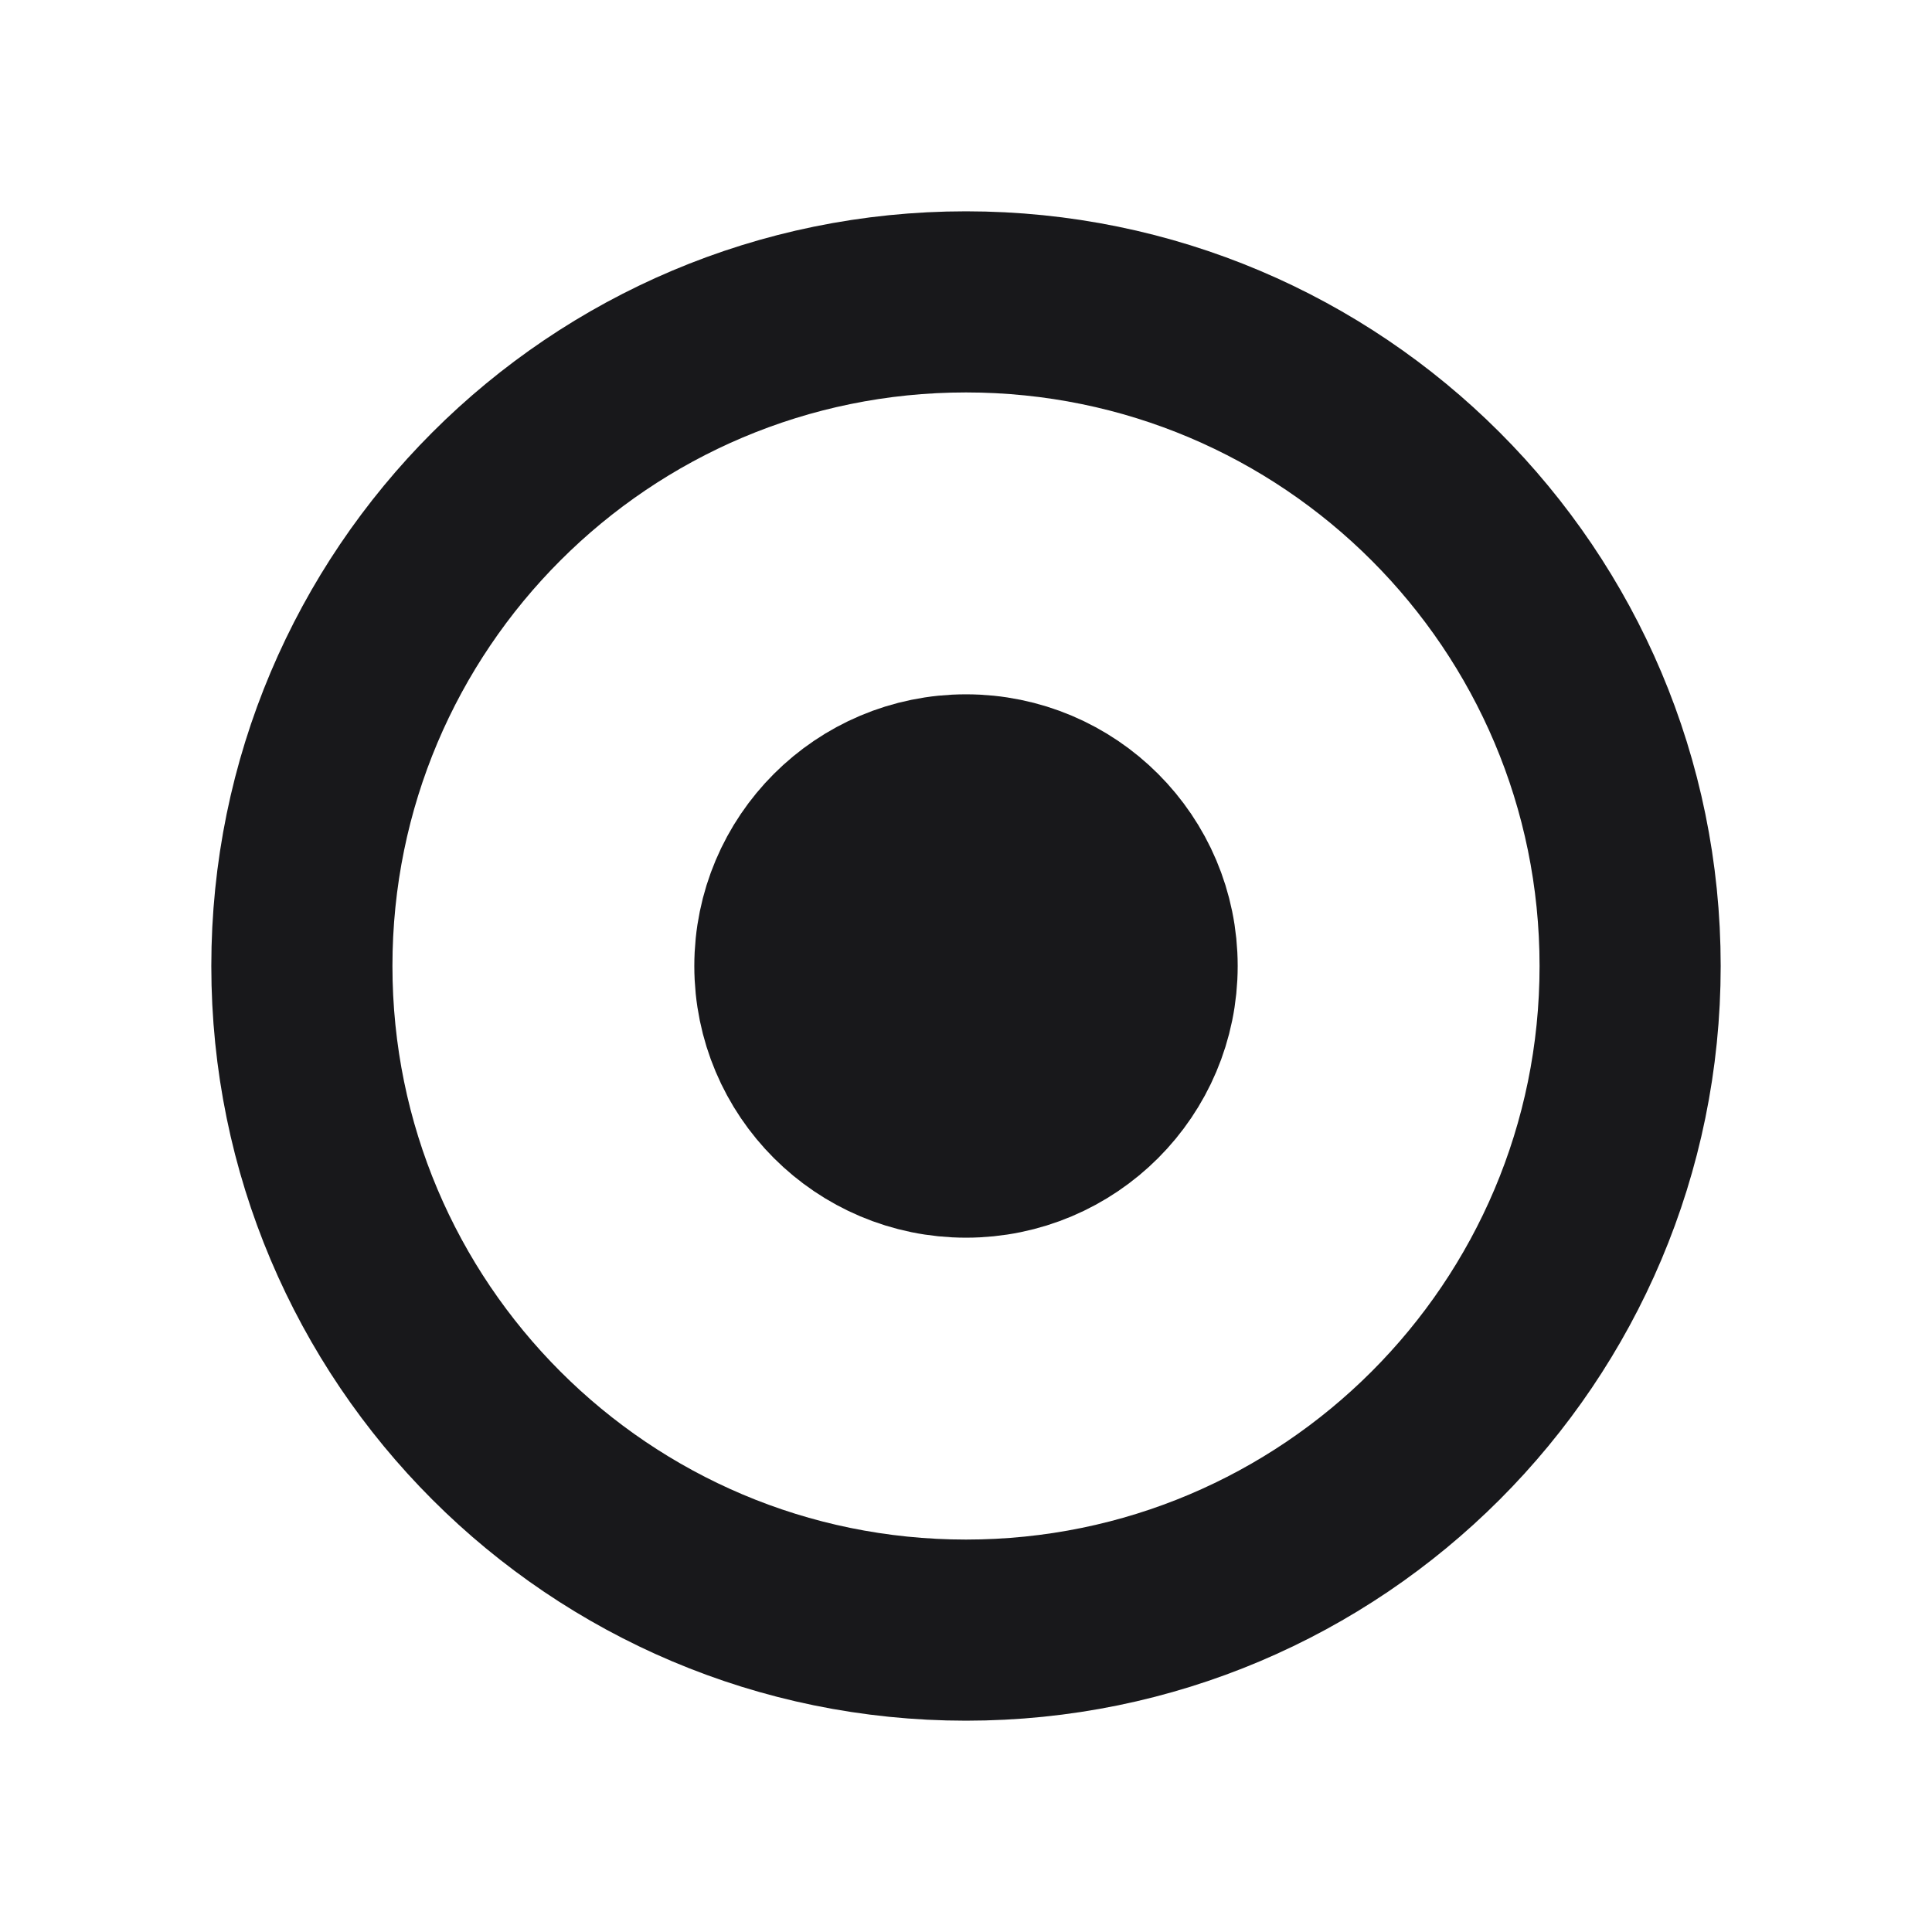
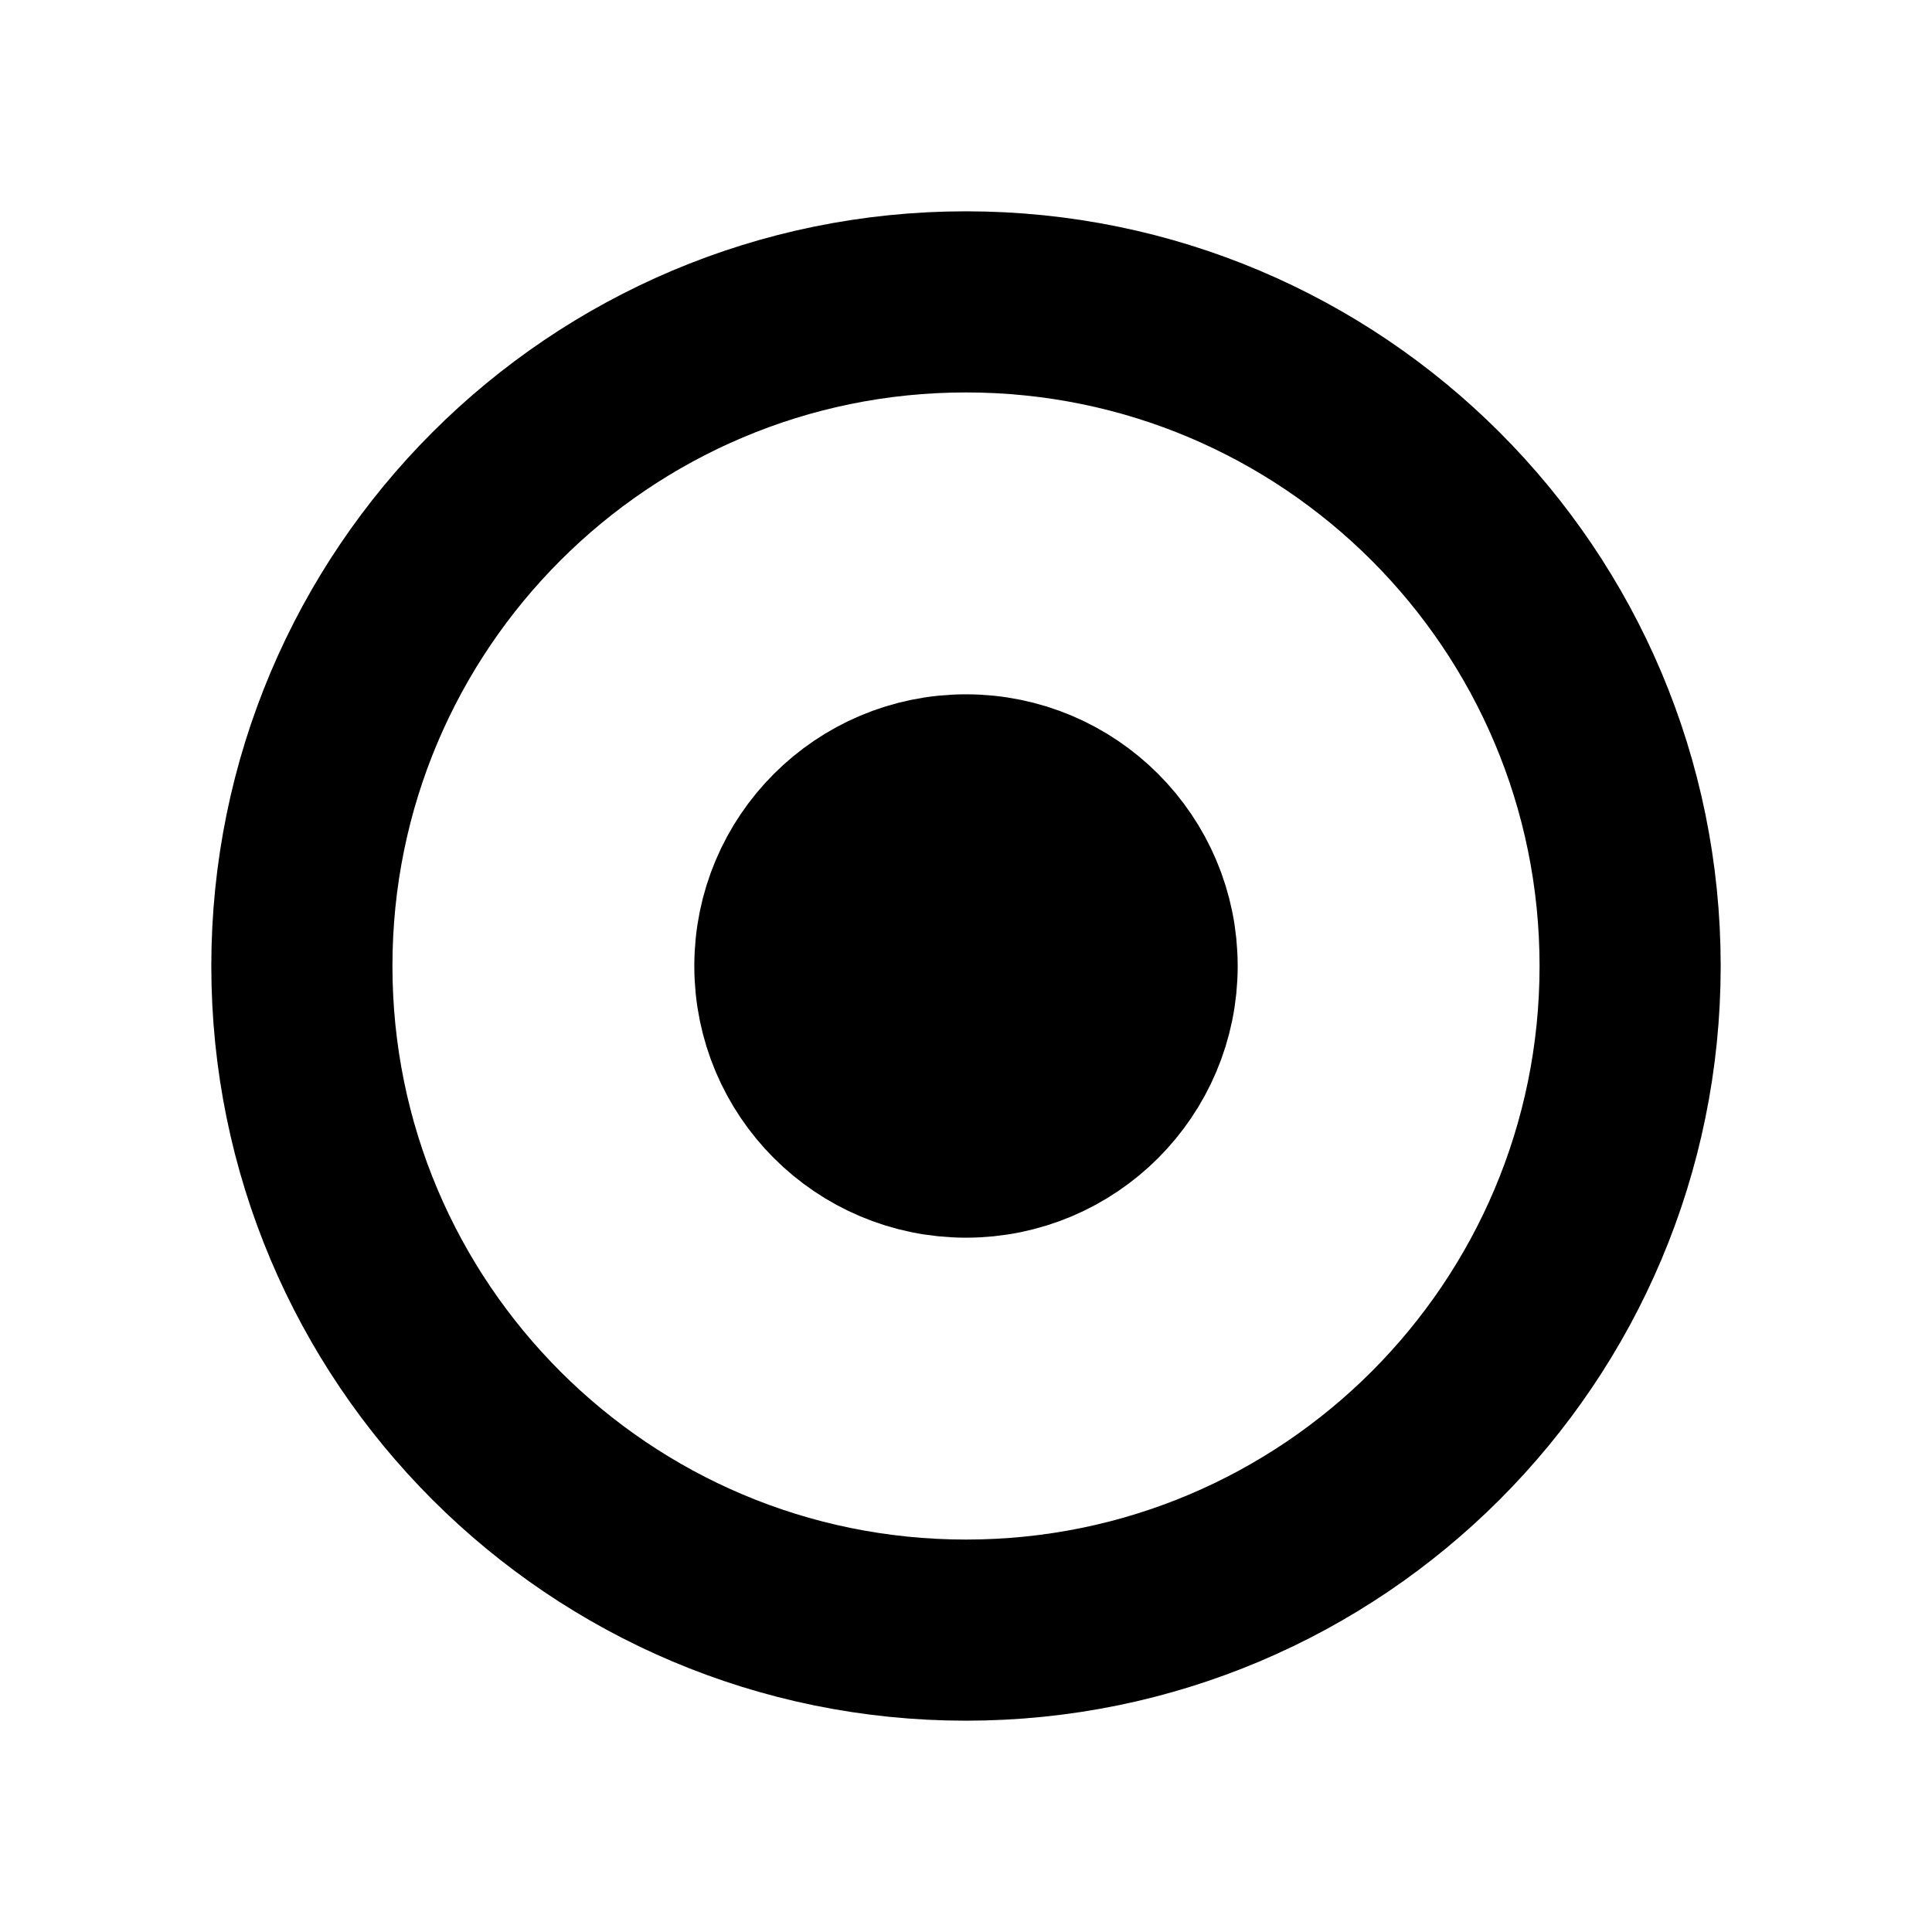
- <svg xmlns="http://www.w3.org/2000/svg" width="24" height="24" viewBox="0 0 16 16" fill="none" stroke="#18181B" stroke-width="1.5" stroke-linecap="round" stroke-linejoin="round">
+ <svg xmlns="http://www.w3.org/2000/svg" width="24" height="24" viewBox="0 0 16 16" fill="none" stroke="currentColor" stroke-width="1.5" stroke-linecap="round" stroke-linejoin="round">
  <circle cx="8" cy="8" r="5.5" />
-   <circle cx="8" cy="8" r="1.5" fill="#18181B" />
+   <circle cx="8" cy="8" r="1.5" fill="currentColor" />
</svg>
